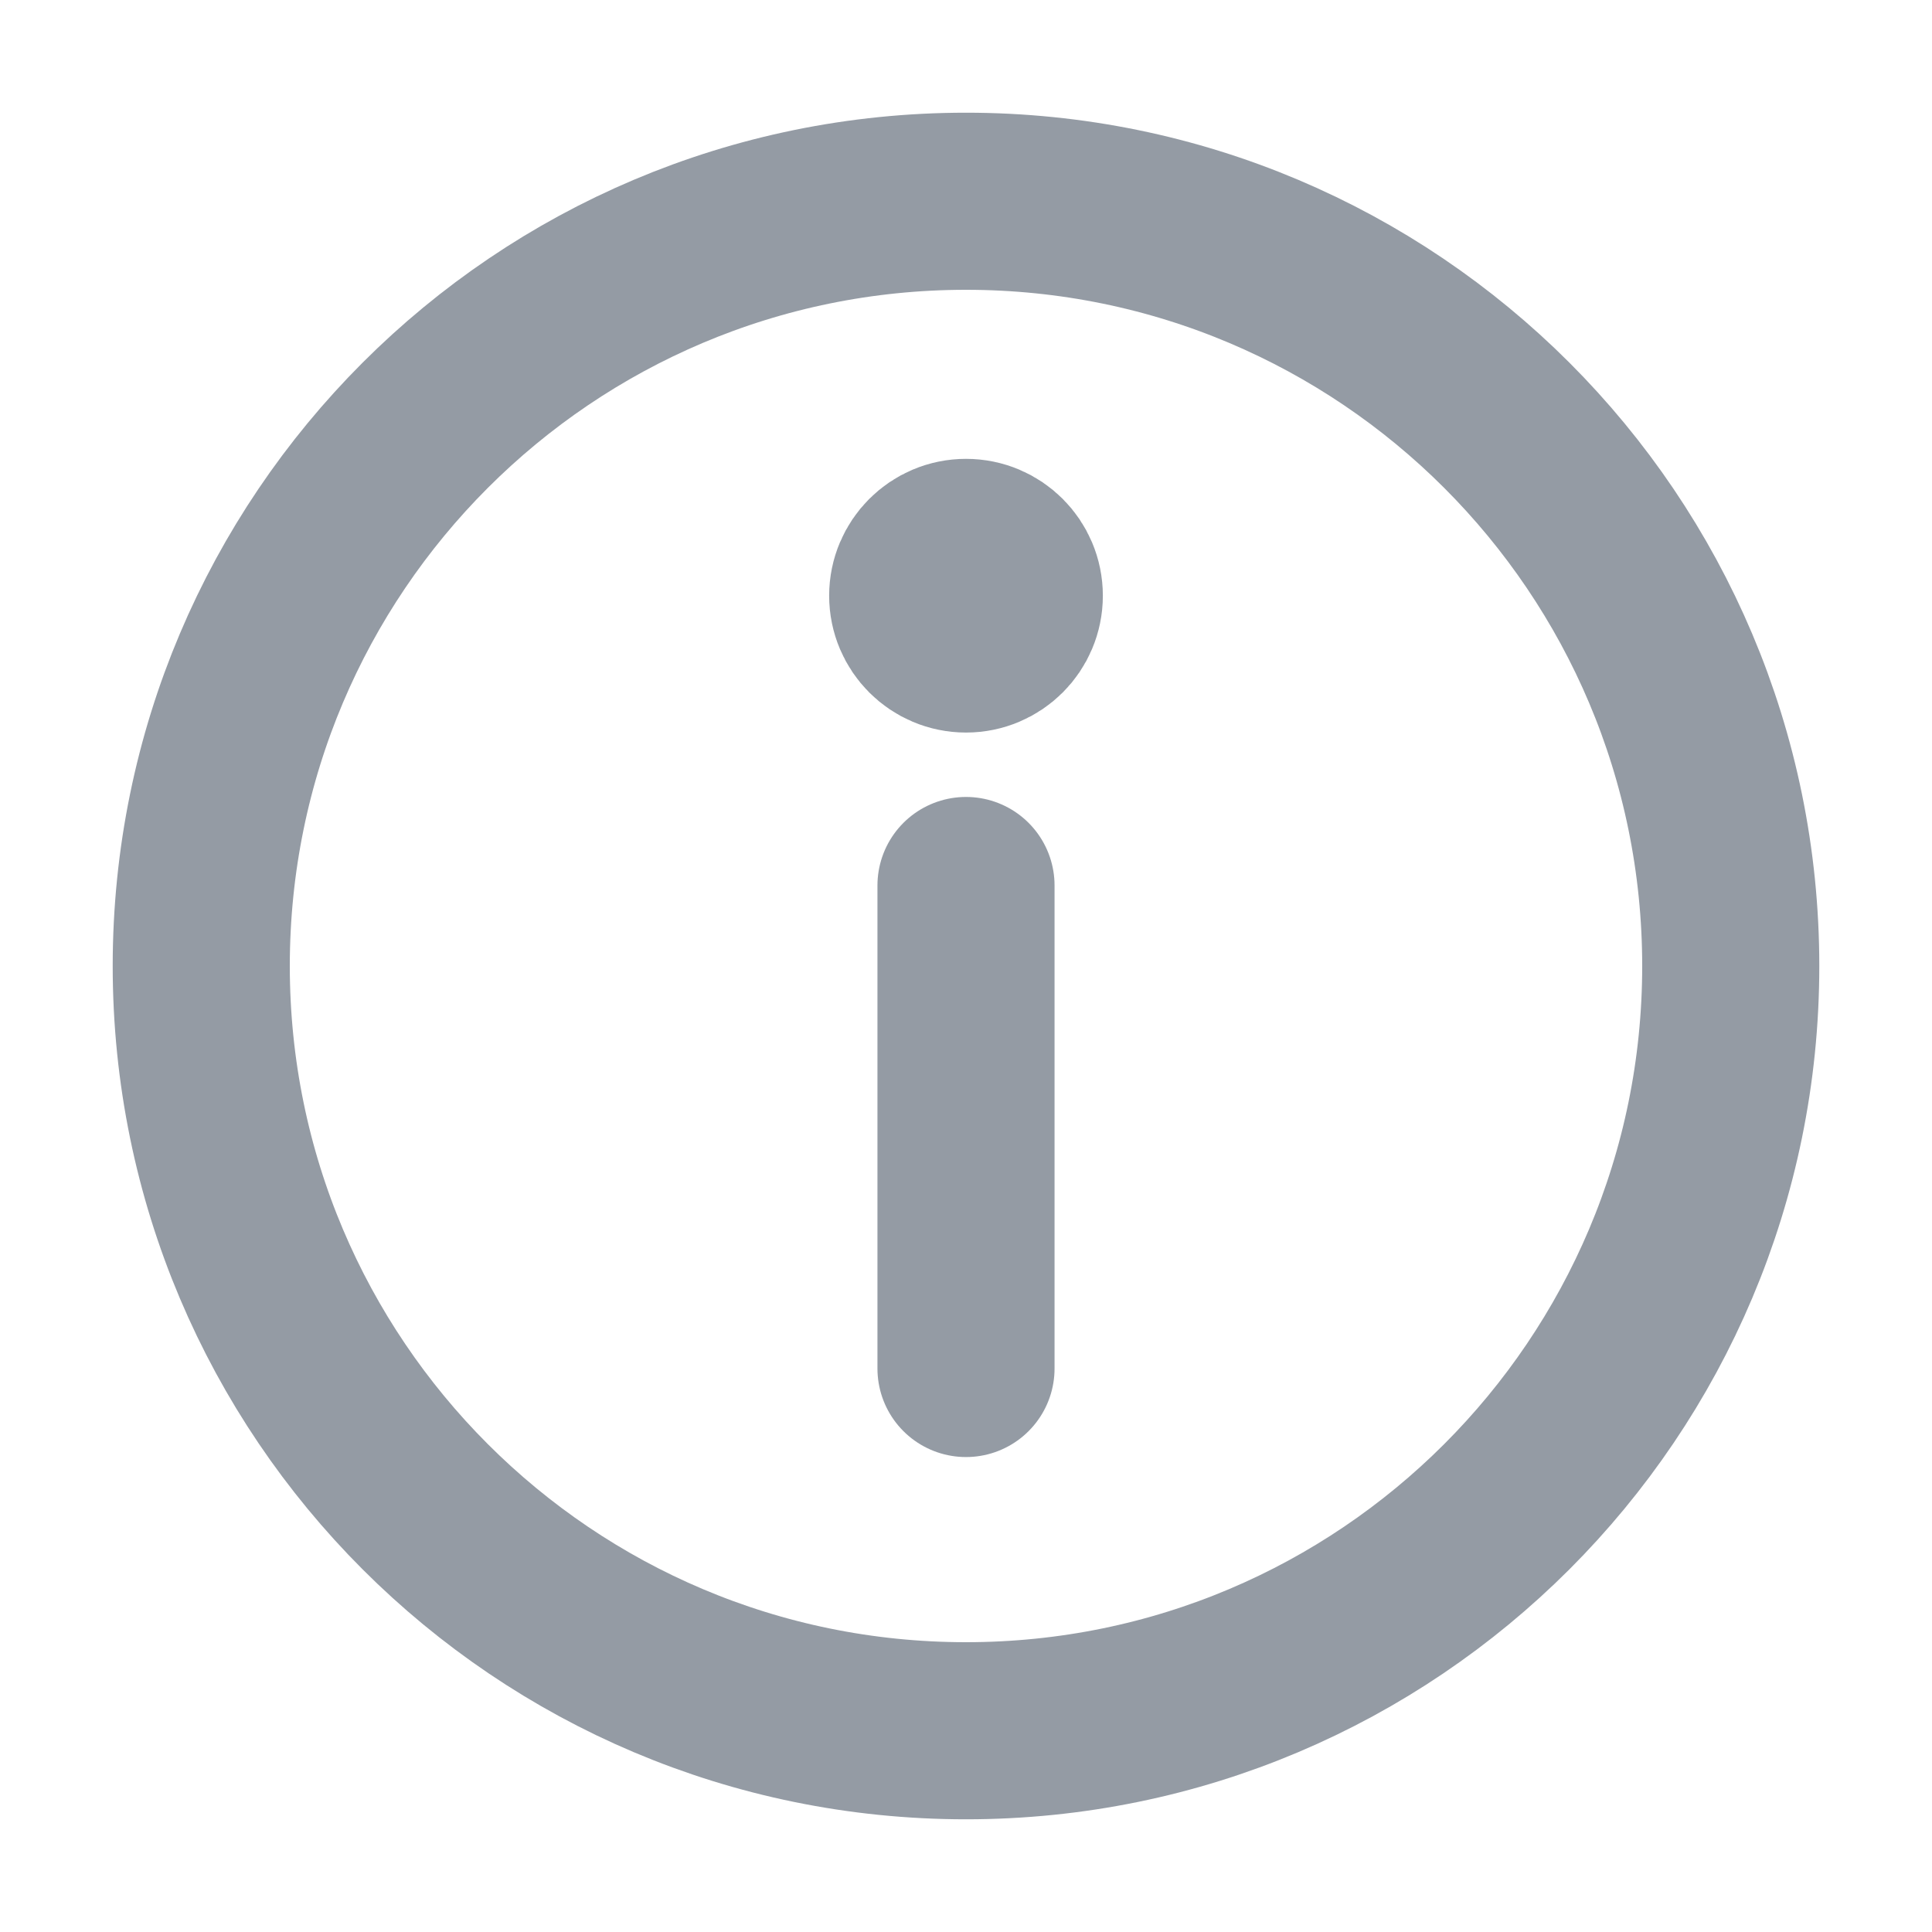
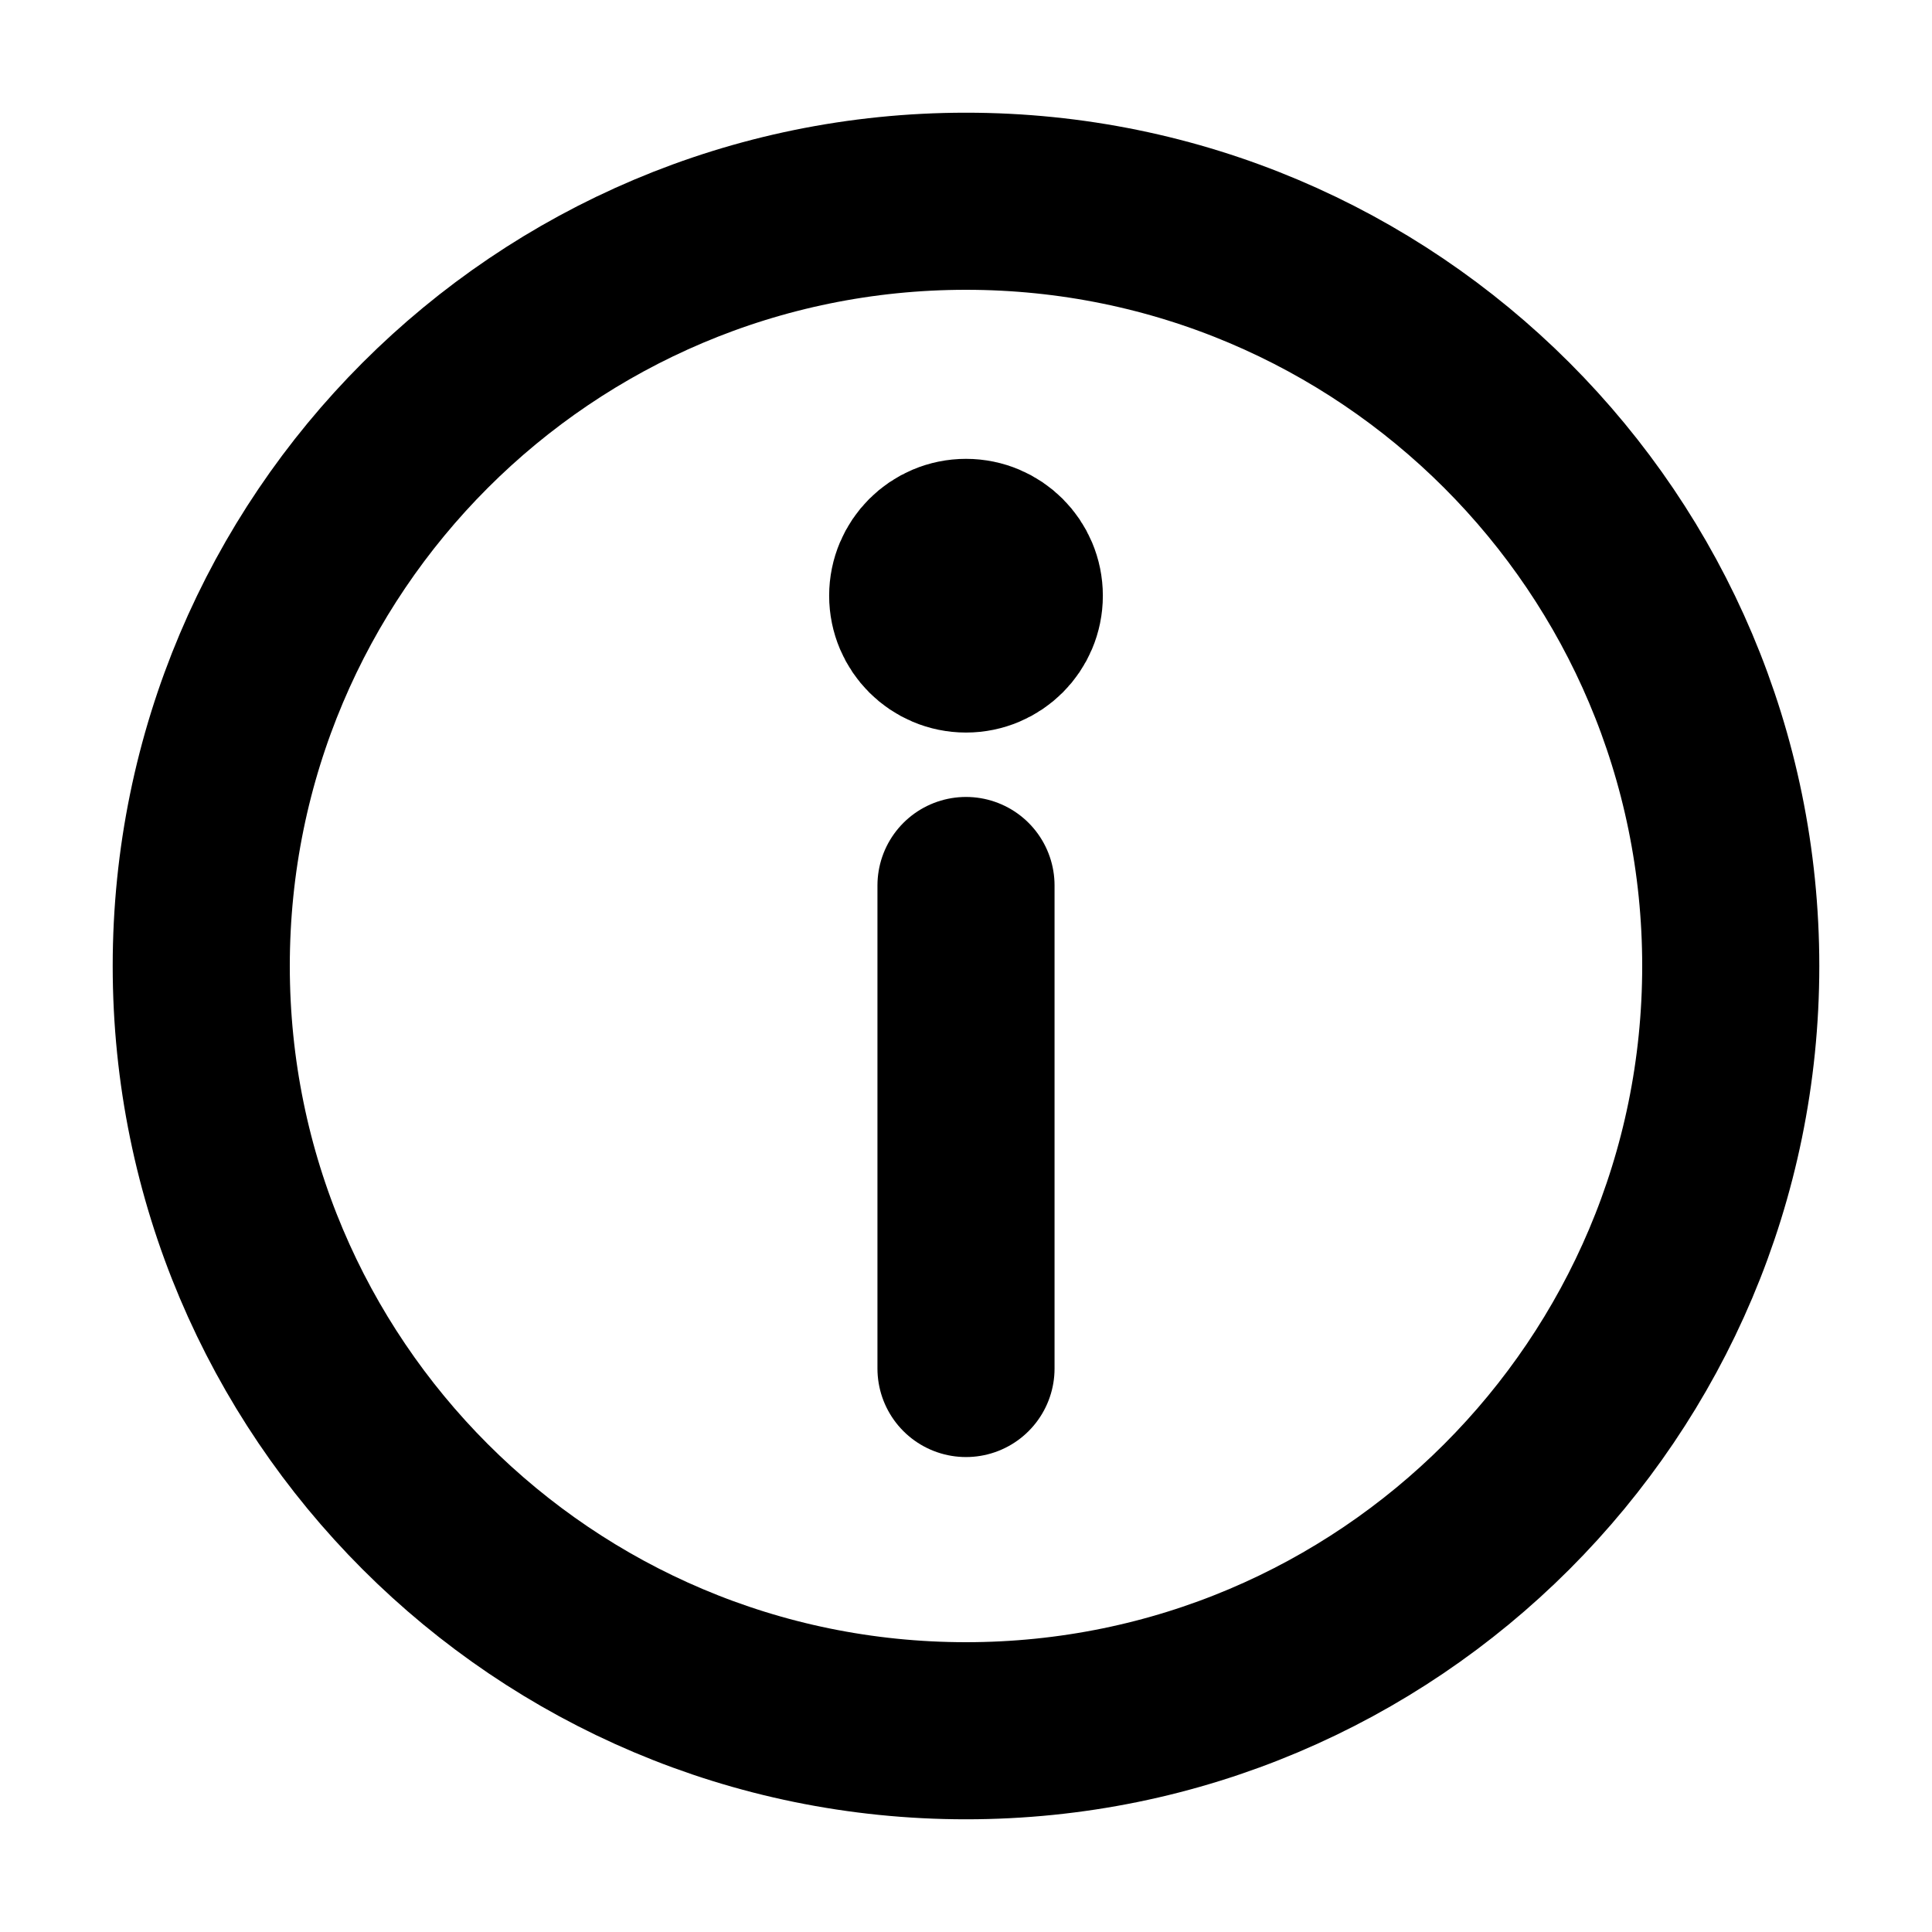
- <svg xmlns="http://www.w3.org/2000/svg" width="16" height="16" viewBox="0 0 24 24" fill="none" stroke="#949ba4" stroke-width="2.2" stroke-linecap="round">
+ <svg xmlns="http://www.w3.org/2000/svg" width="16" height="16" viewBox="0 0 24 24" fill="none" stroke="currentColor" stroke-width="2.2" stroke-linecap="round">
  <circle cx="12" cy="12" r="9.5" />
  <path d="M12 11v6" />
-   <circle cx="12" cy="7.4" r="0.6" fill="#949ba4" />
+   <circle cx="12" cy="7.4" r="0.6" fill="currentColor" />
</svg>
